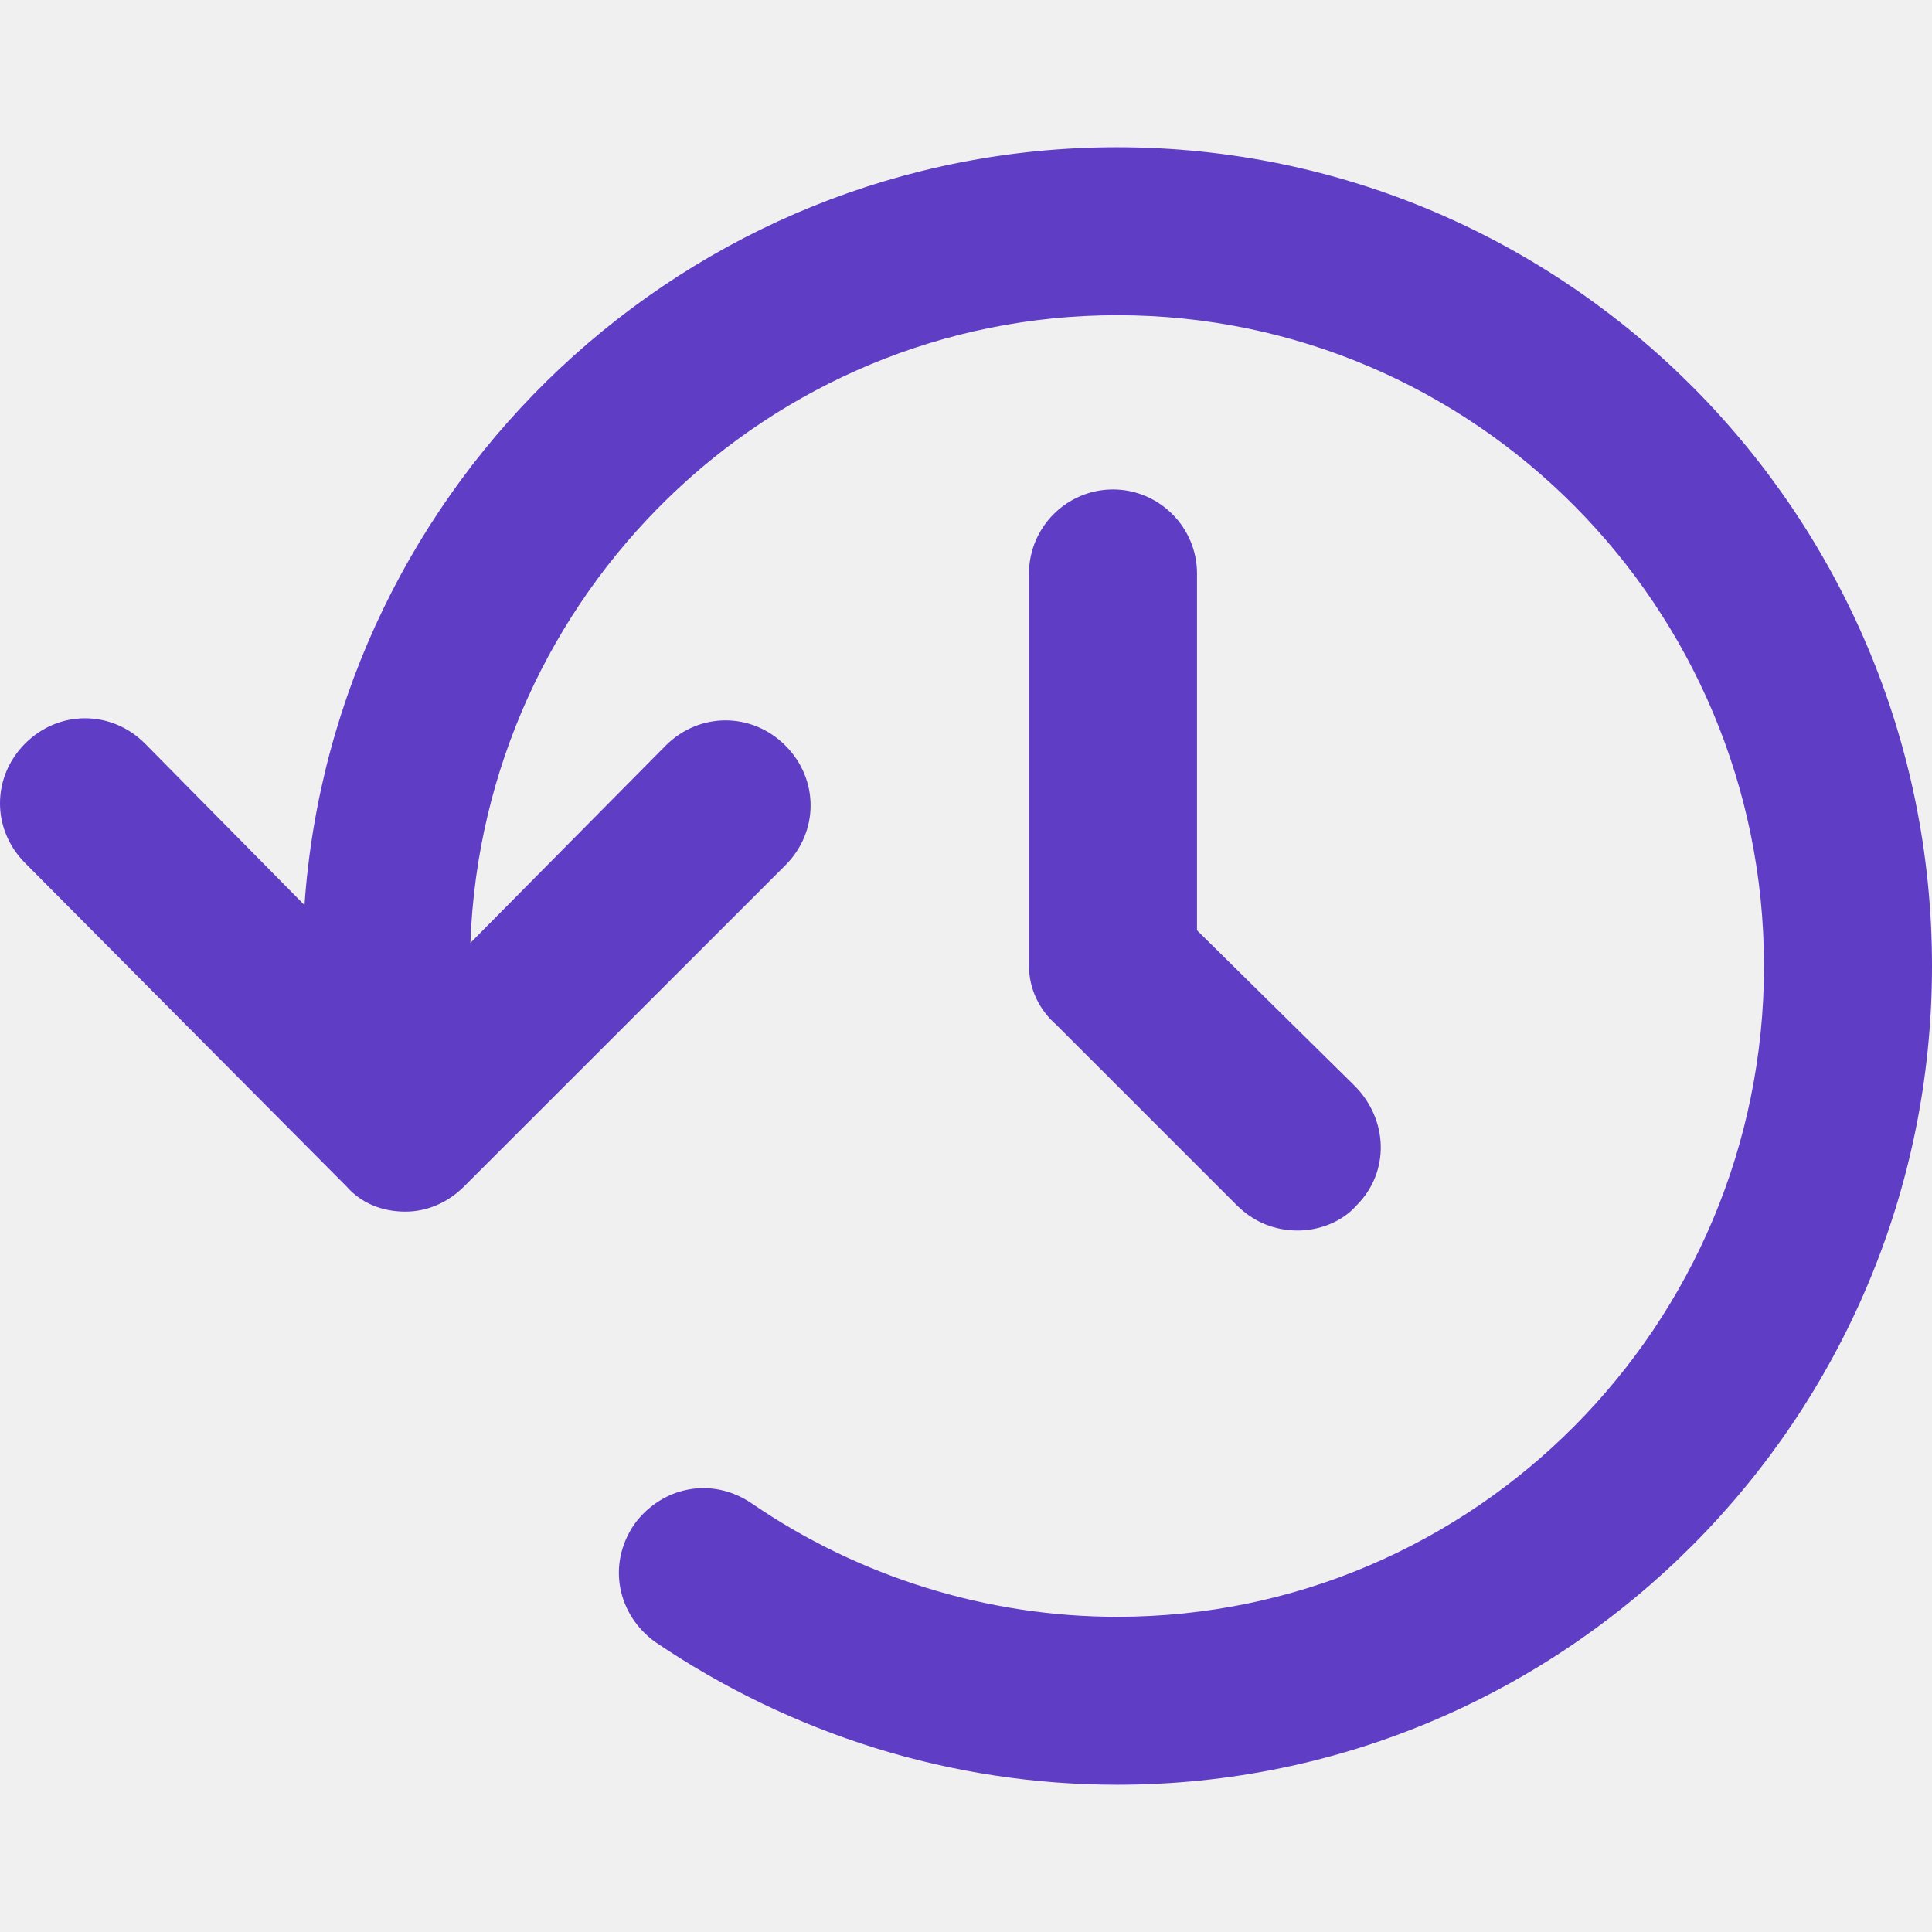
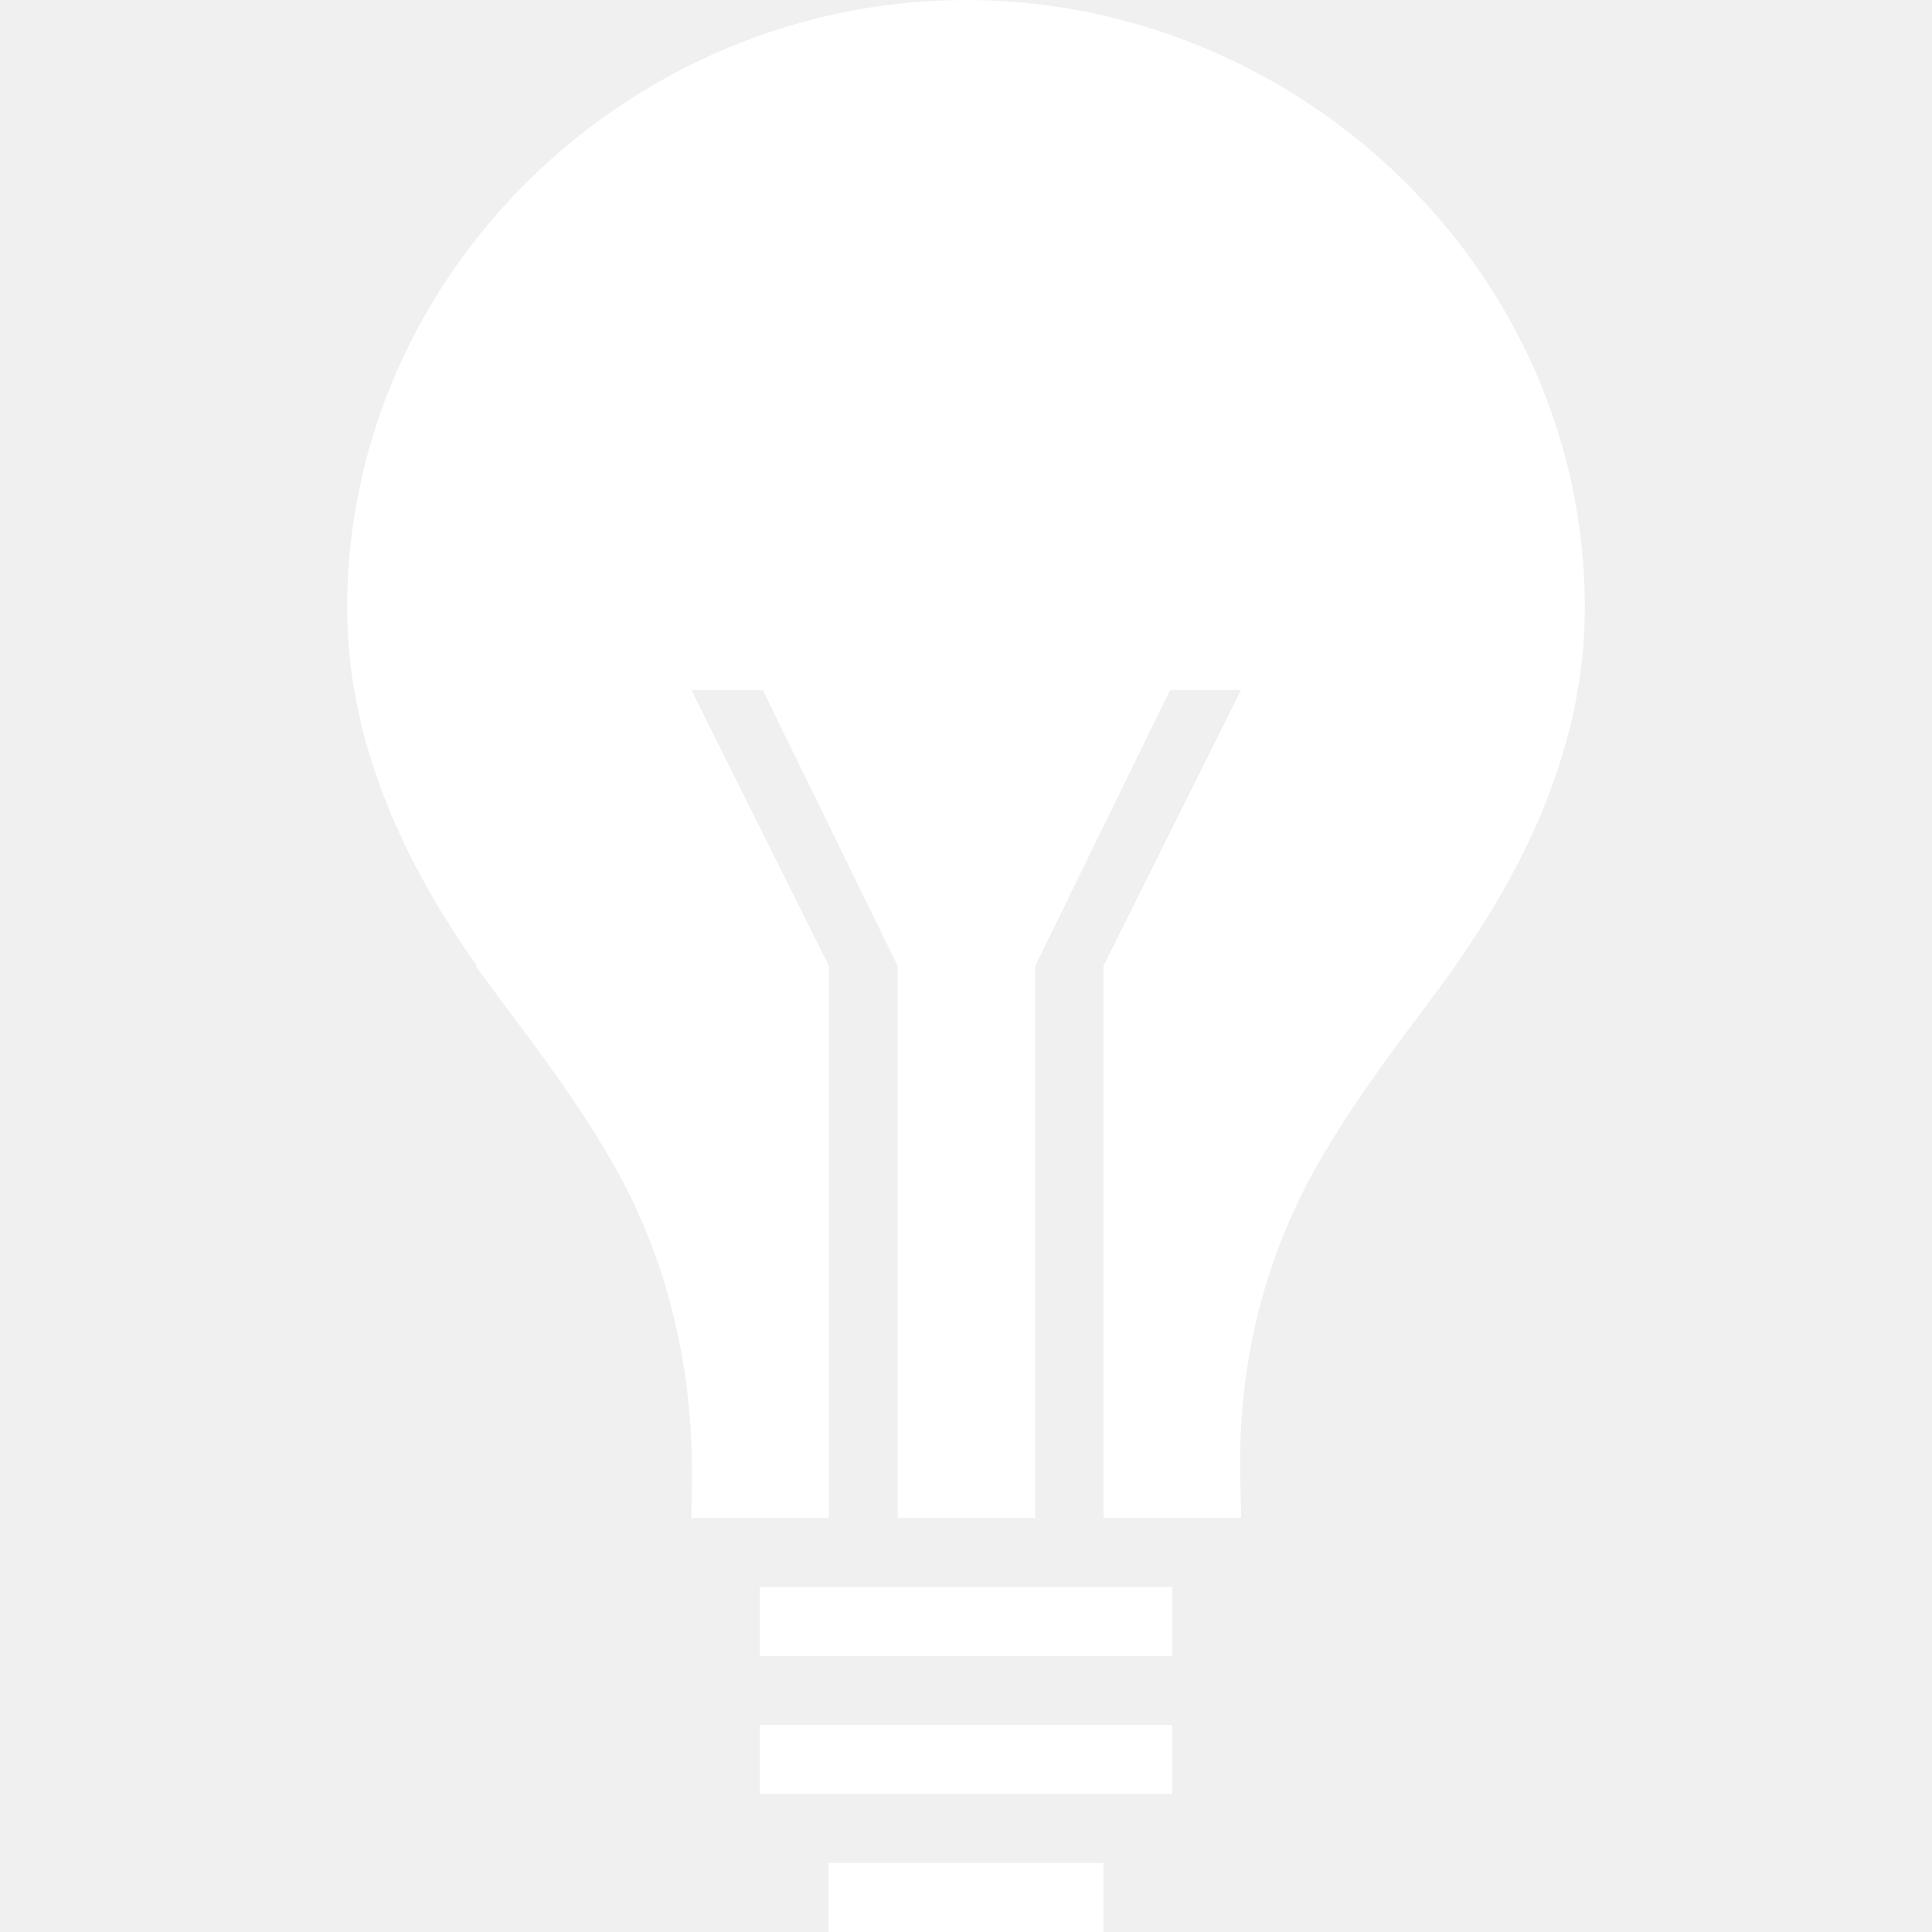
- <svg xmlns="http://www.w3.org/2000/svg" width="24" height="24" viewBox="0 0 328 278" fill="none">
-   <path d="M328 139C328 215.628 265.965 278 189.67 278C161.504 278 134.409 269.446 111.235 253.764C104.817 249.131 103.035 240.577 107.67 233.805C112.304 227.39 120.861 225.608 127.635 230.241C145.817 242.715 167.565 249.487 189.67 249.487C250.278 249.487 299.478 199.946 299.478 139C299.478 78.054 250.278 28.513 189.67 28.513C130.487 28.513 82 75.915 79.861 135.079L113.017 101.577C118.722 95.874 127.635 95.874 133.339 101.577C139.043 107.279 139.043 116.19 133.339 121.892L78.791 176.423C75.939 179.274 72.374 180.7 68.809 180.7C64.887 180.7 61.322 179.274 58.826 176.423L4.278 121.536C-1.426 115.833 -1.426 106.923 4.278 101.221C9.983 95.518 18.896 95.518 24.6 101.221L51.696 128.664C56.687 57.026 116.583 0 189.67 0C265.965 0 328 62.372 328 139ZM188.957 58.095C181.113 58.095 174.696 64.51 174.696 72.351V139C174.696 142.921 176.478 146.485 179.33 148.979L209.991 179.631C212.843 182.482 216.409 183.908 220.33 183.908C223.896 183.908 227.817 182.482 230.313 179.631C236.017 173.928 235.661 165.018 229.957 159.315L203.217 132.941V72.351C203.217 64.51 196.8 58.095 188.957 58.095Z" fill="#5F3DC4" />
+ <svg xmlns="http://www.w3.org/2000/svg" width="24" height="24" viewBox="0 0 82 128" fill="none">
+   <path d="M82 40.257C82 18.029 63.18 0 41 0C18.82 0 0 18.029 0 40.286C0 49.143 3.758 57.143 8.599 64H8.513C11.617 68.286 14.606 71.914 17.482 76.857C23.746 87.657 22.778 98.086 22.806 100.171V100.571H31.917V64L22.806 45.714H27.533L36.473 64V100.571H45.584V64L54.524 45.714H59.222L50.111 64V100.571H59.222V100.171C59.222 97.629 58.197 87.657 64.461 76.857C67.337 71.914 70.326 68.286 73.43 64H73.401C78.242 57.143 82 49.143 82 40.257ZM31.889 123.429H50.111V128H31.889V123.429ZM27.333 114.286H54.667V118.857H27.333V114.286ZM27.333 105.143H54.667V109.714H27.333V105.143Z" fill="white" />
</svg>
